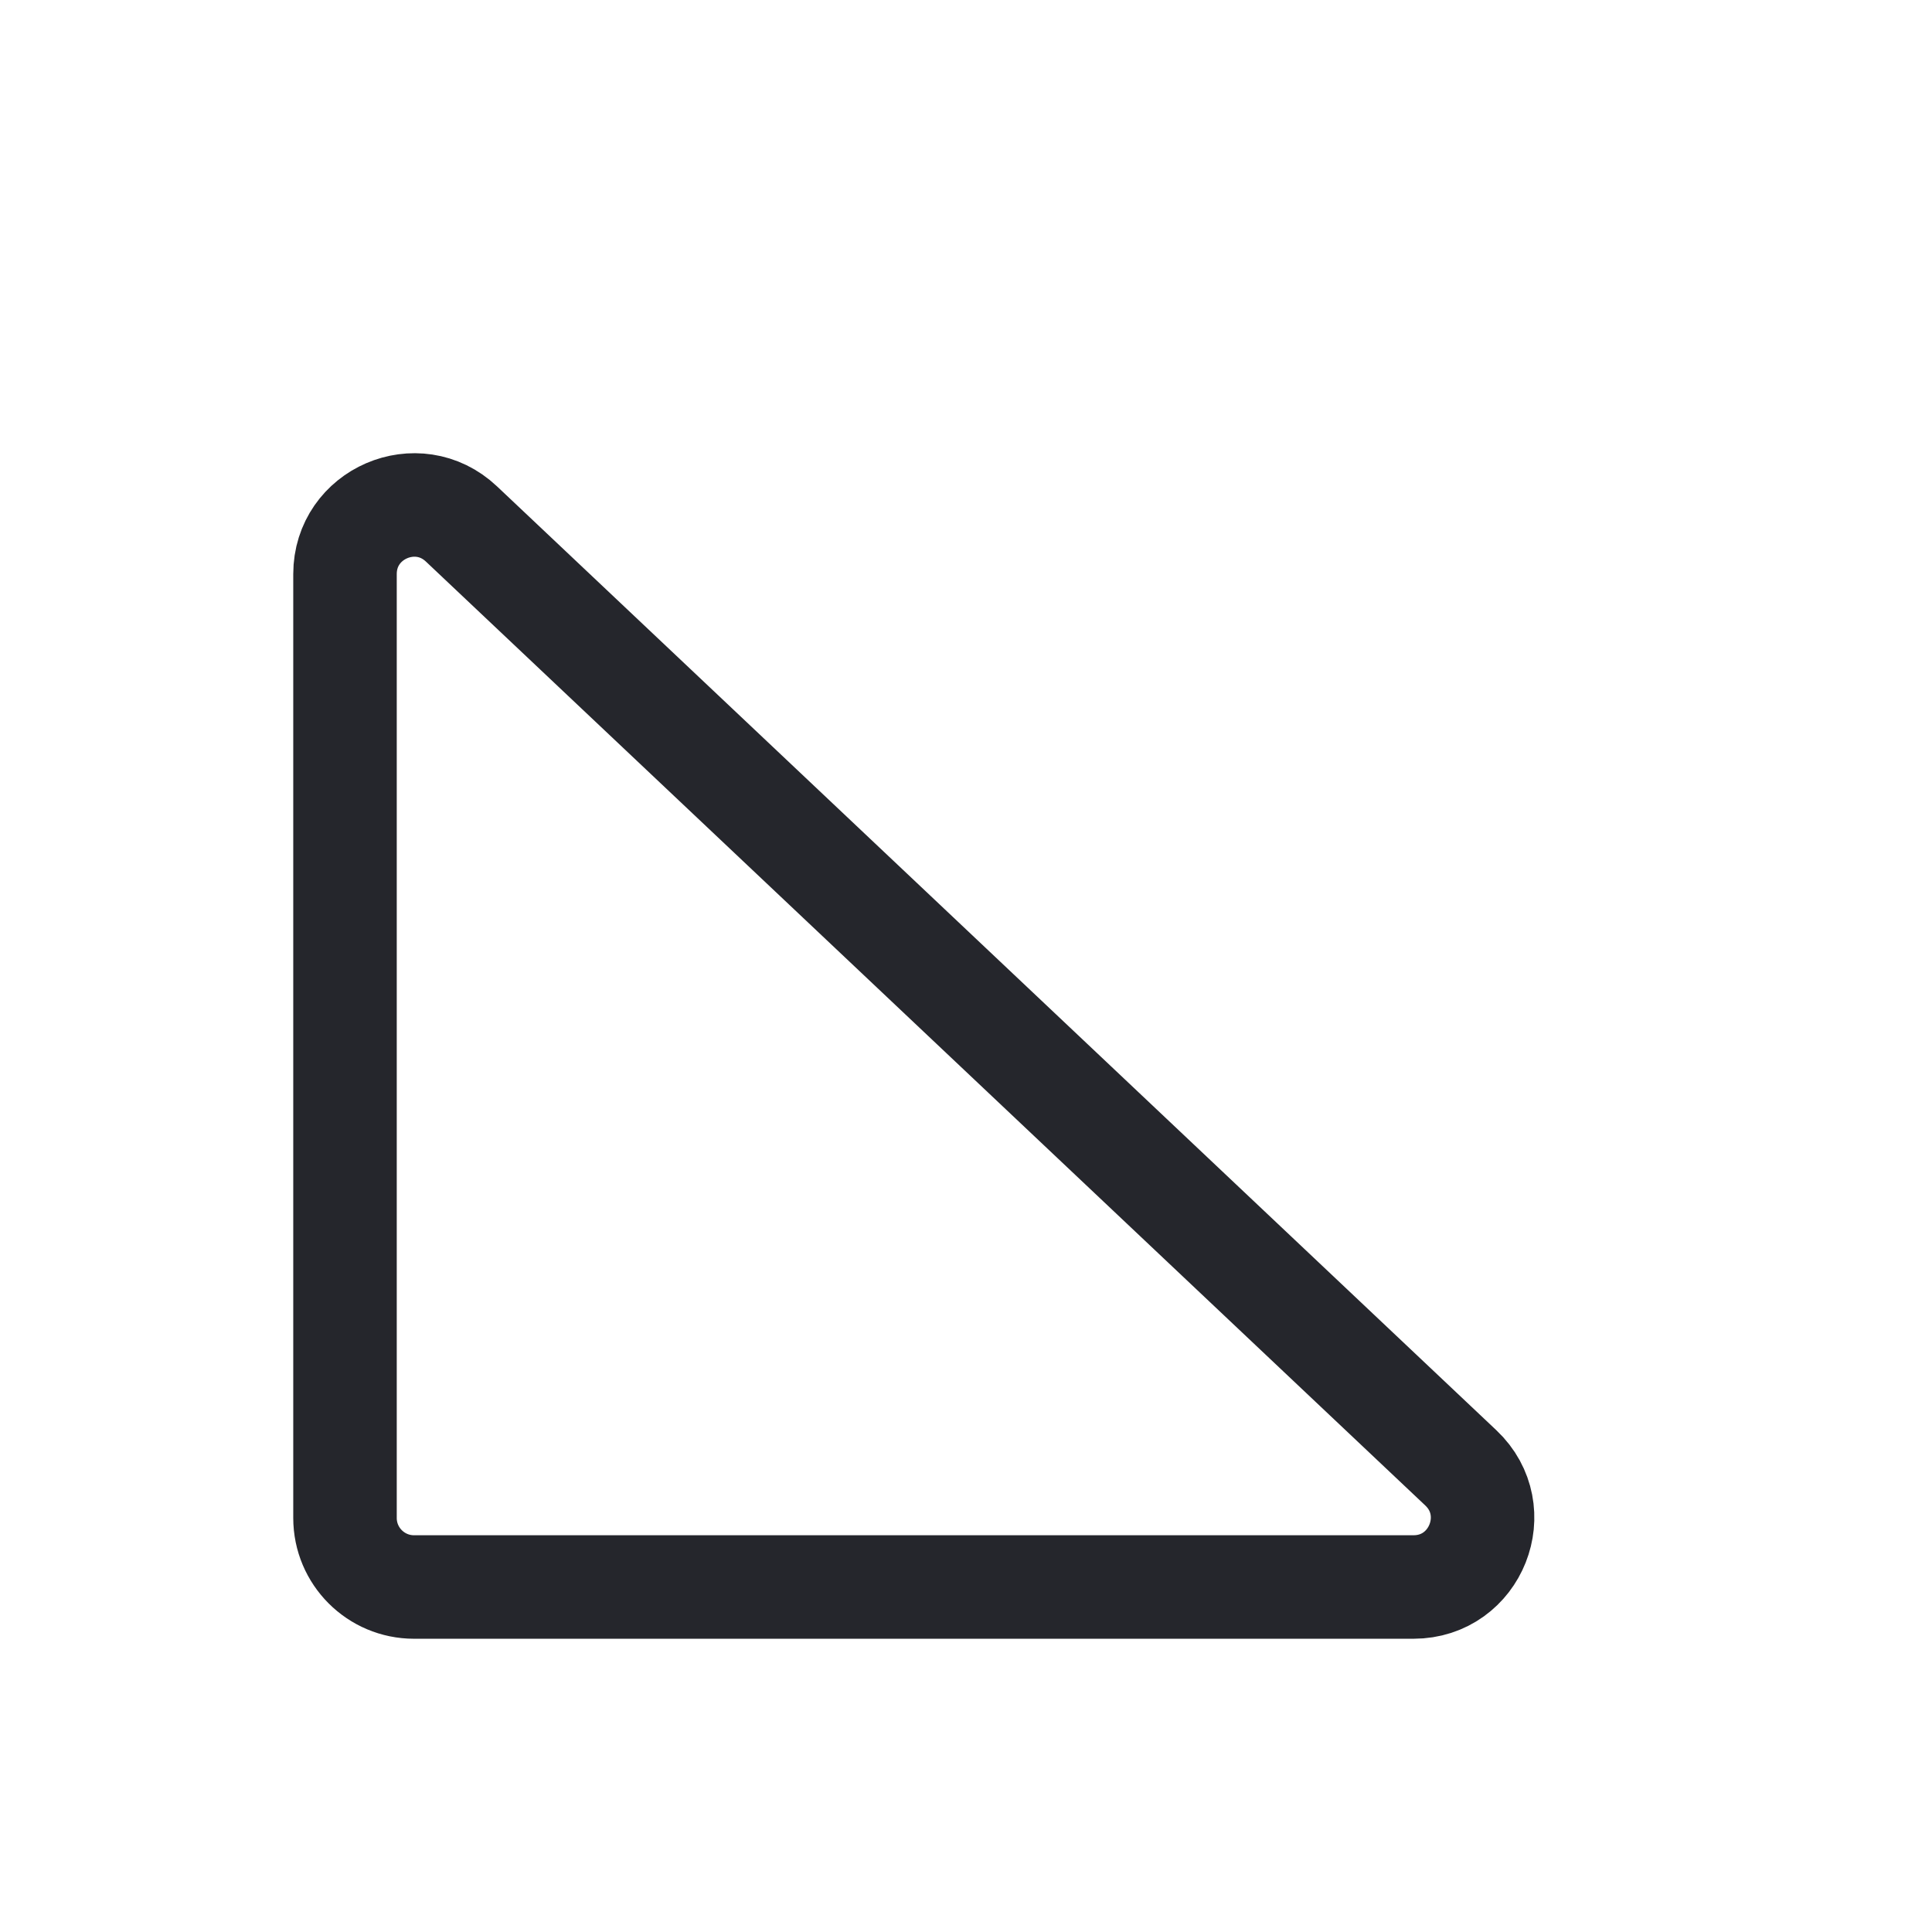
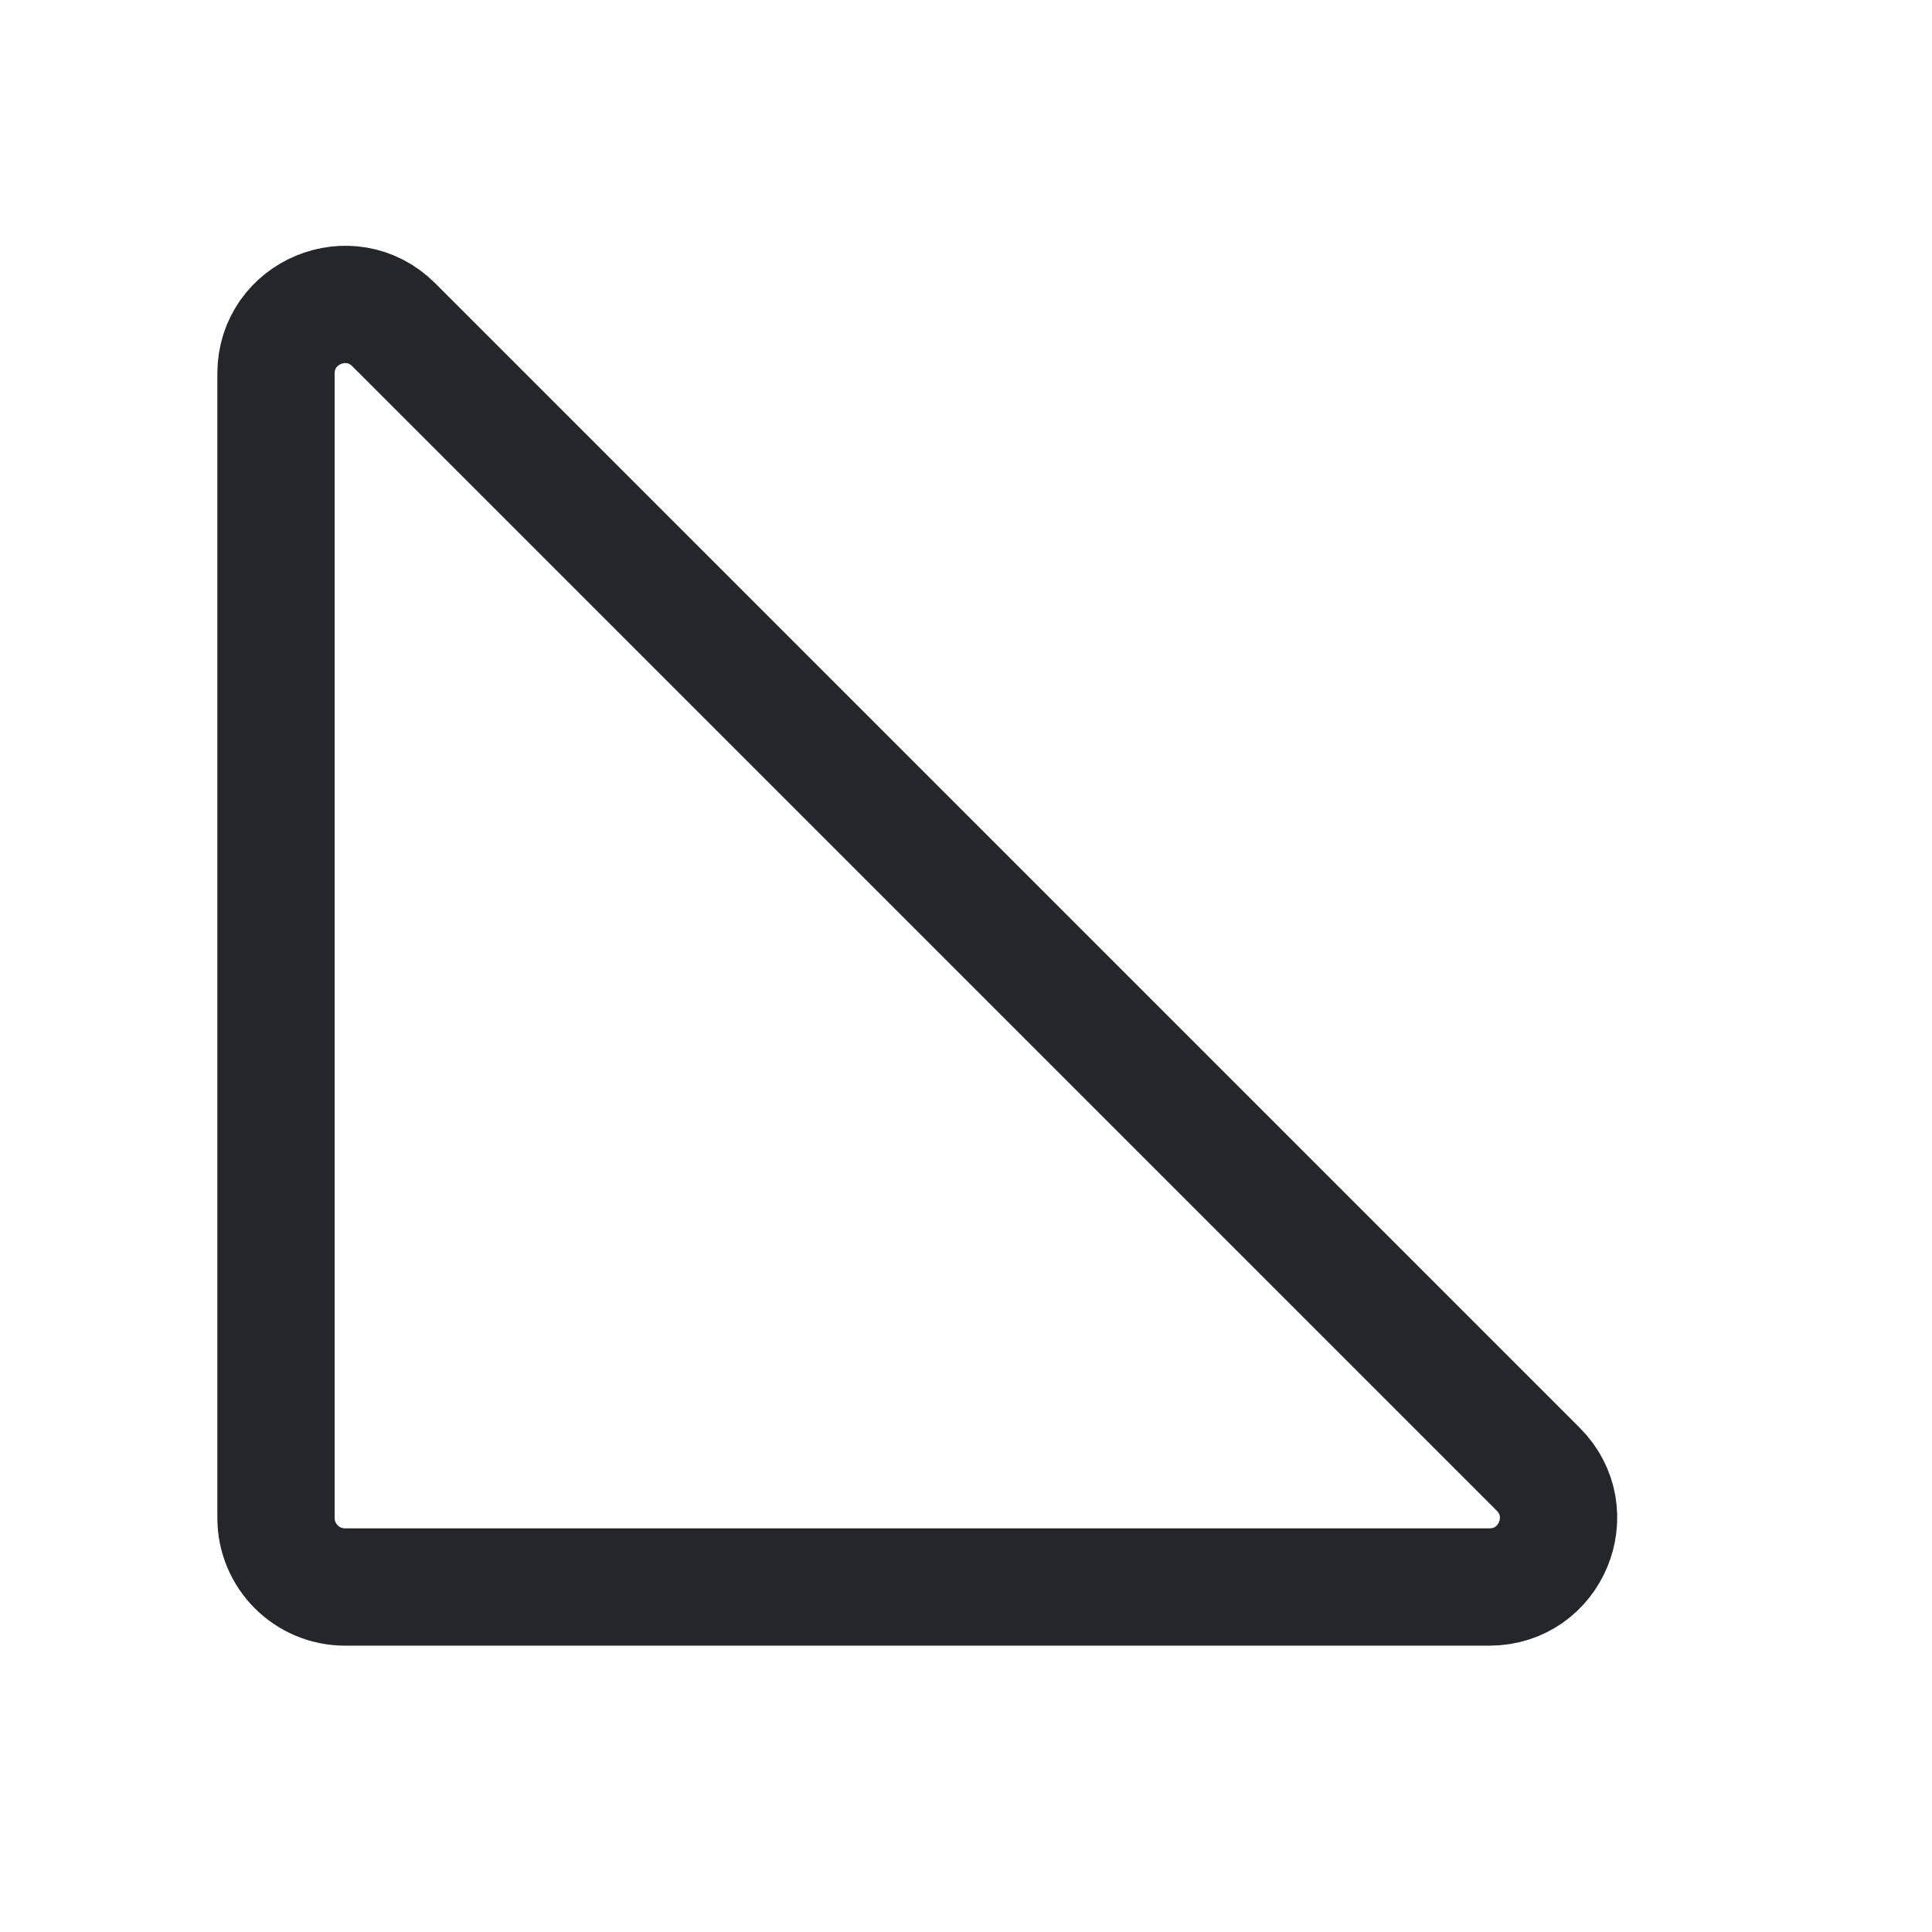
<svg xmlns="http://www.w3.org/2000/svg" width="28" height="28" viewBox="0 0 28 28" fill="none">
-   <path d="M5 22V8.32C5 7.443 6.049 6.991 6.687 7.593L21.171 21.273C21.829 21.894 21.39 23 20.485 23H6C5.448 23 5 22.552 5 22Z" stroke="#25262C" stroke-width="1.5" />
+   <path d="M4 22V5.414C4 4.523 5.077 4.077 5.707 4.707L22.293 21.293C22.923 21.923 22.477 23 21.586 23H5C4.448 23 4 22.552 4 22Z" stroke="#25262C" stroke-width="1.7" />
</svg>
